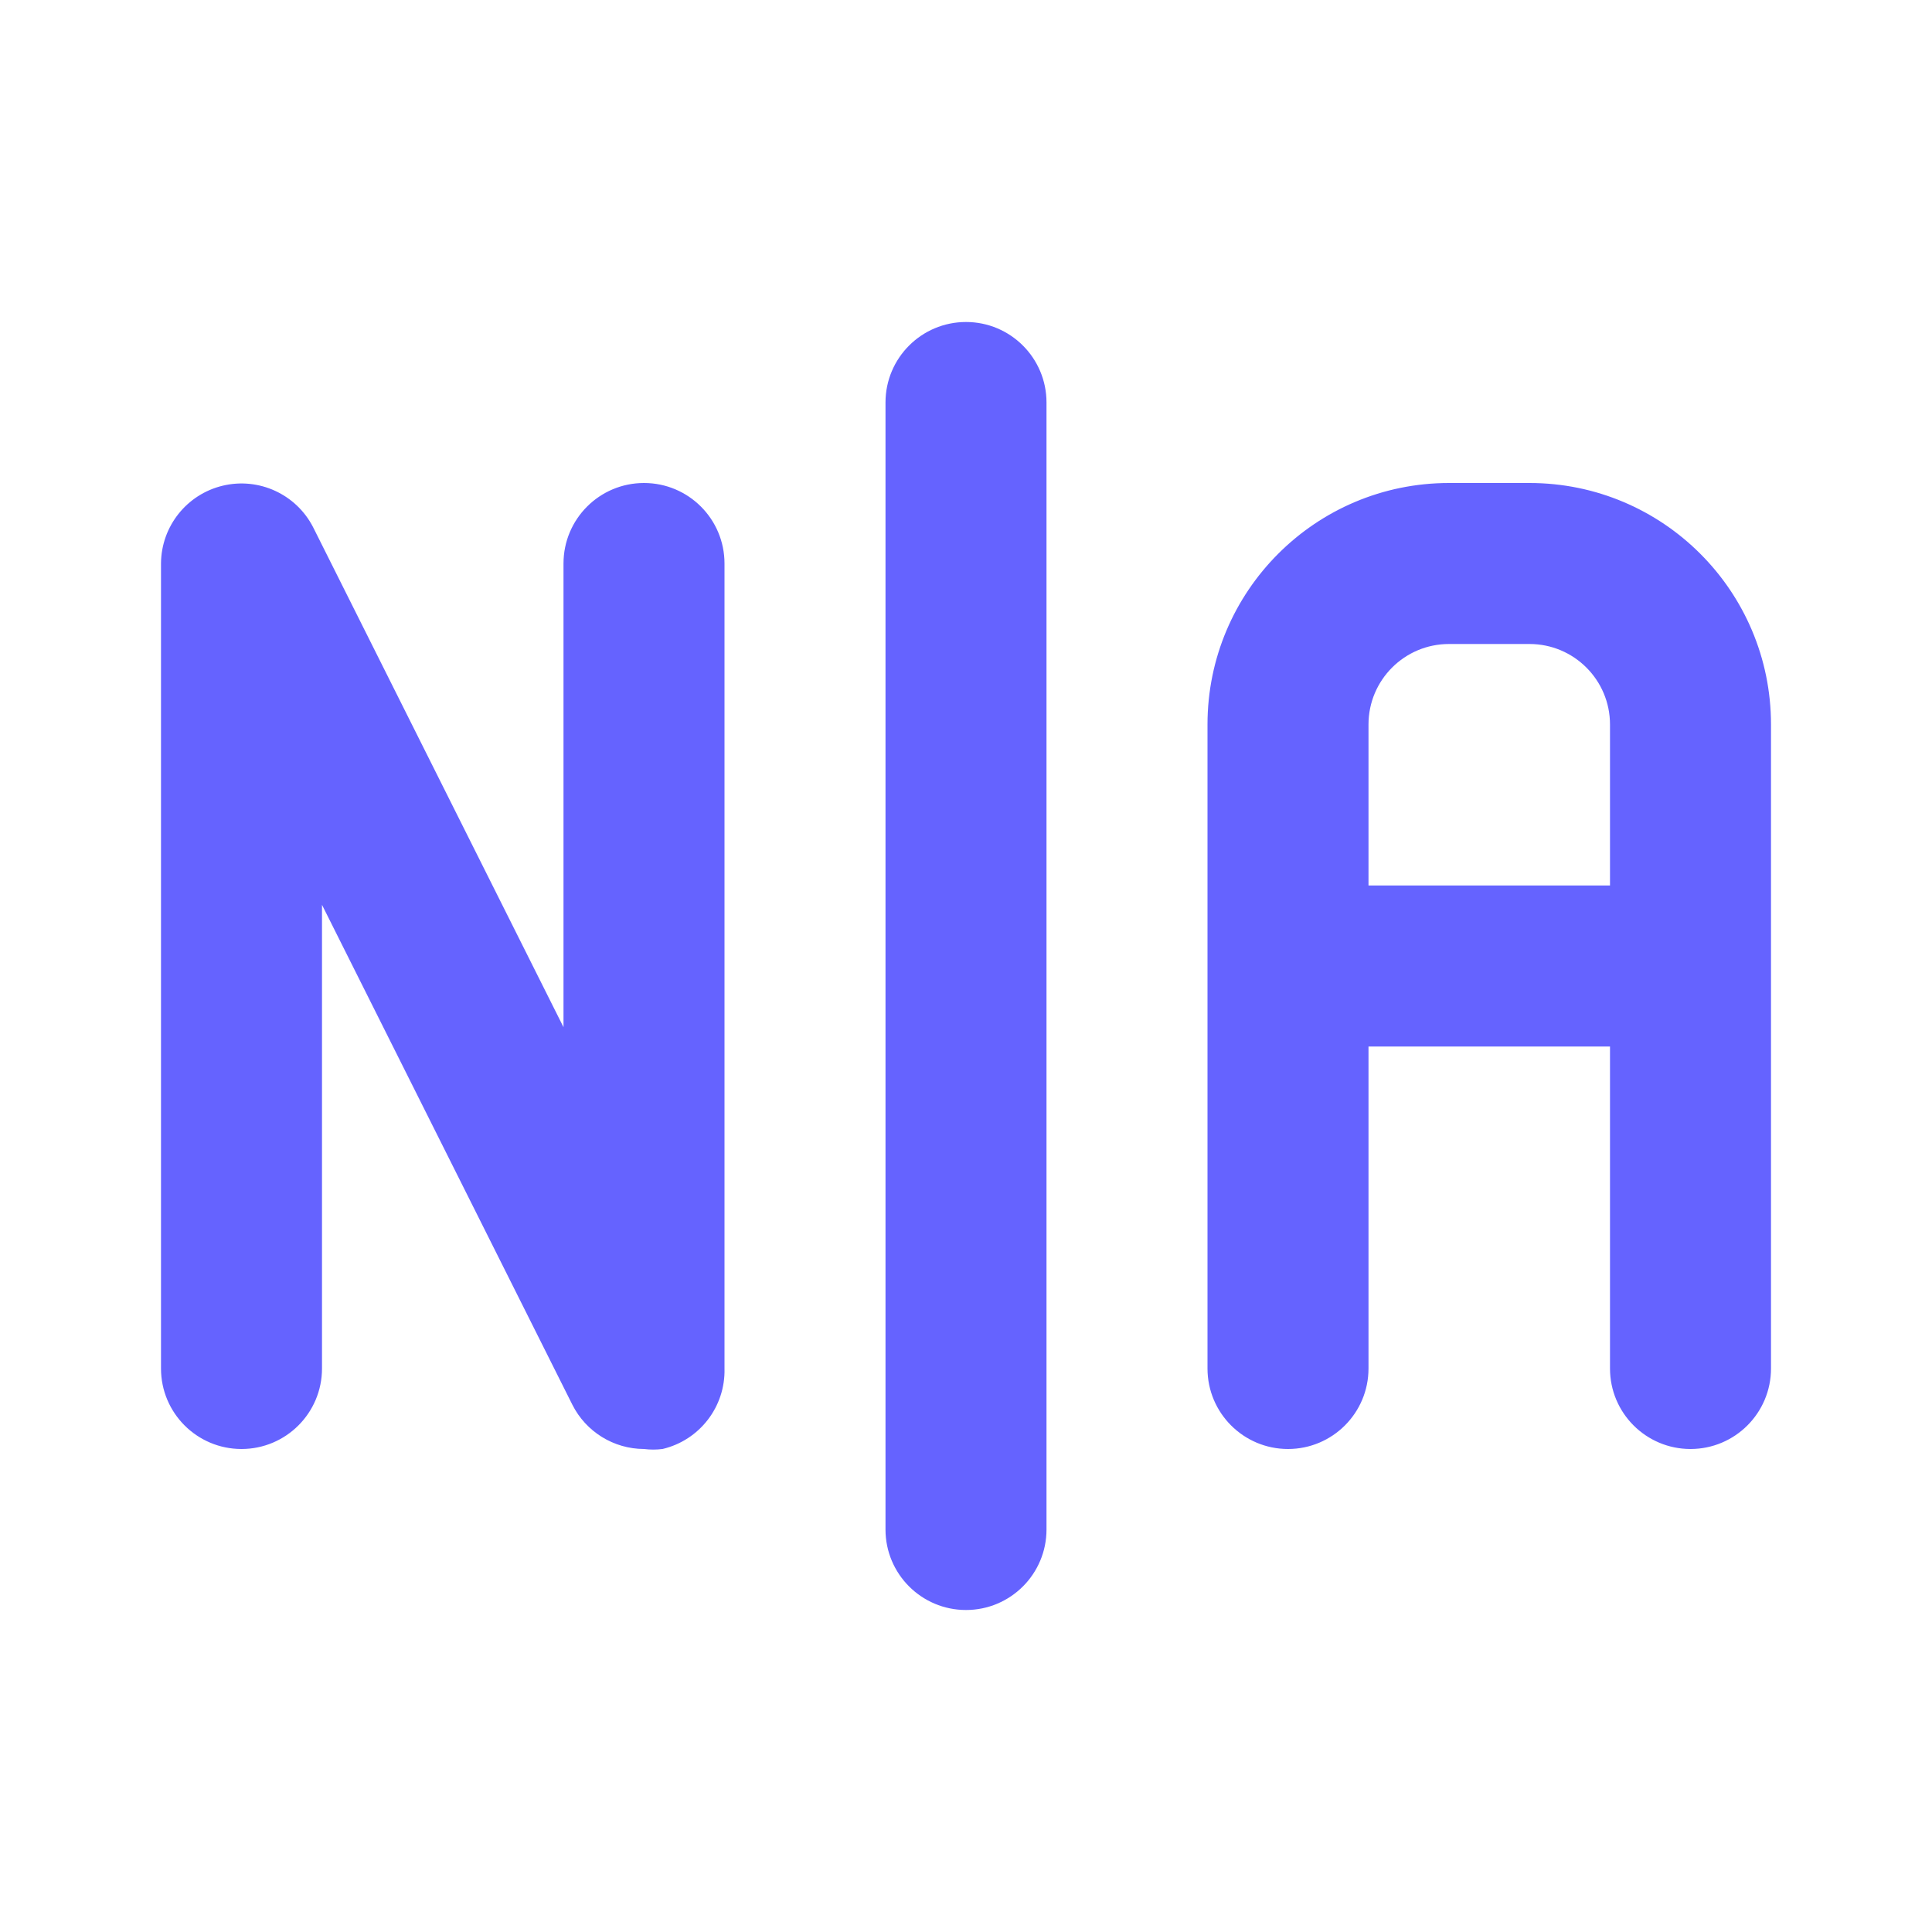
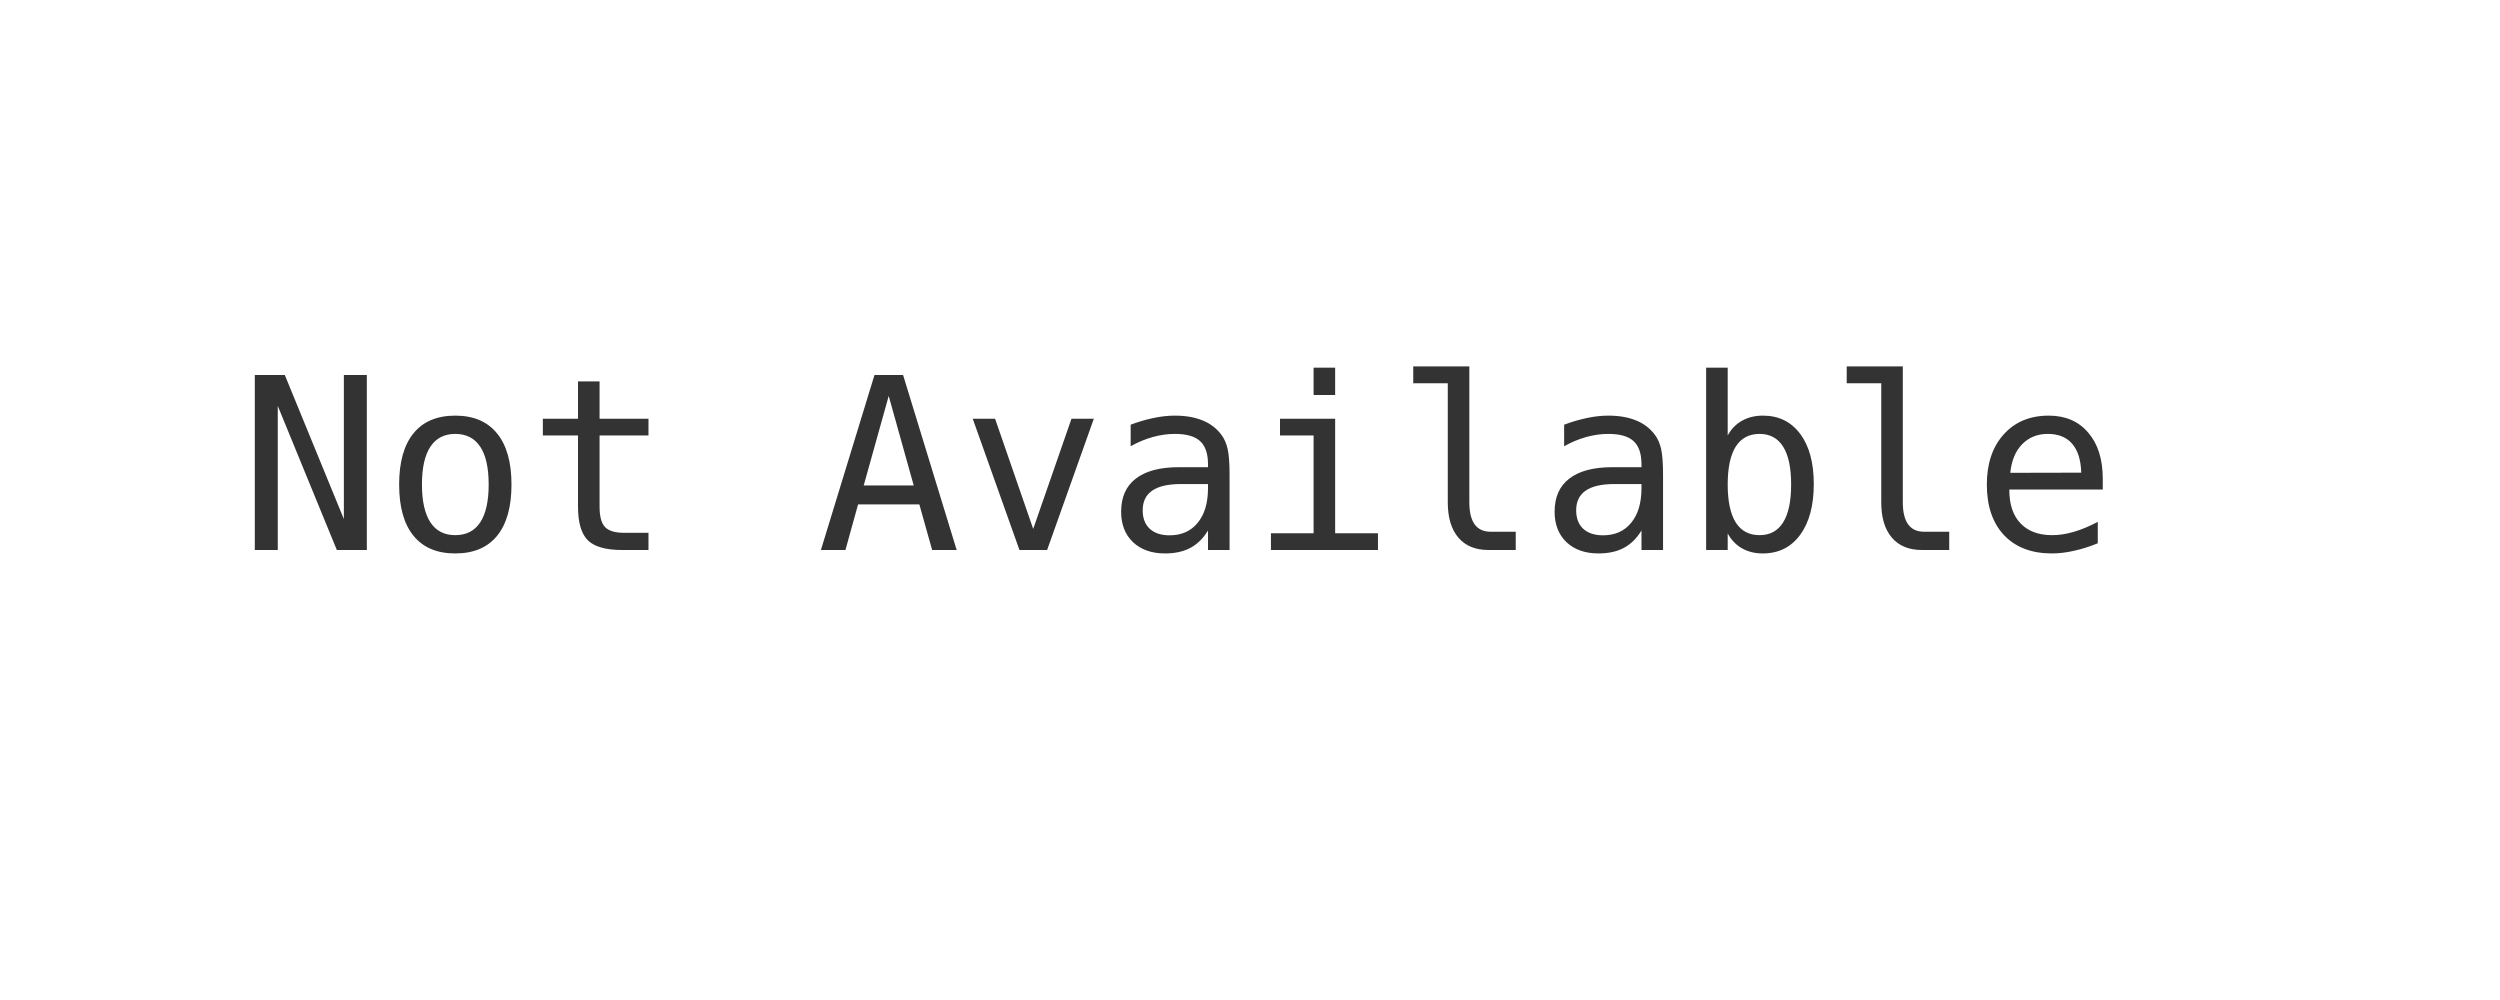
- <svg xmlns="http://www.w3.org/2000/svg" viewBox="0 0 24 24" id="n-a">
-   <path fill="#6563FF" d="M19,6H18a3,3,0,0,0-3,3v8a1,1,0,0,0,2,0V13h3v4a1,1,0,0,0,2,0V9A3,3,0,0,0,19,6Zm1,5H17V9a1,1,0,0,1,1-1h1a1,1,0,0,1,1,1ZM8,6A1,1,0,0,0,7,7v5.76L3.89,6.55A1,1,0,0,0,2,7V17a1,1,0,0,0,2,0V11.24l3.11,6.21A1,1,0,0,0,8,18a.91.91,0,0,0,.23,0A1,1,0,0,0,9,17V7A1,1,0,0,0,8,6Zm4-2a1,1,0,0,0-1,1V19a1,1,0,0,0,2,0V5A1,1,0,0,0,12,4Z" />
+ <svg xmlns="http://www.w3.org/2000/svg" viewBox="0 0 250 100">
+   <style>
+     text {
+       font-family: monospace;
+       font-size: 24px;
+       fill: #333;
+     }
+   </style>
+   <text x="125" y="55" text-anchor="middle">
+   Not Available
+     <animate attributeName="textLength" from="0" to="200" dur="3s" fill="freeze" />
+   </text>
</svg>
